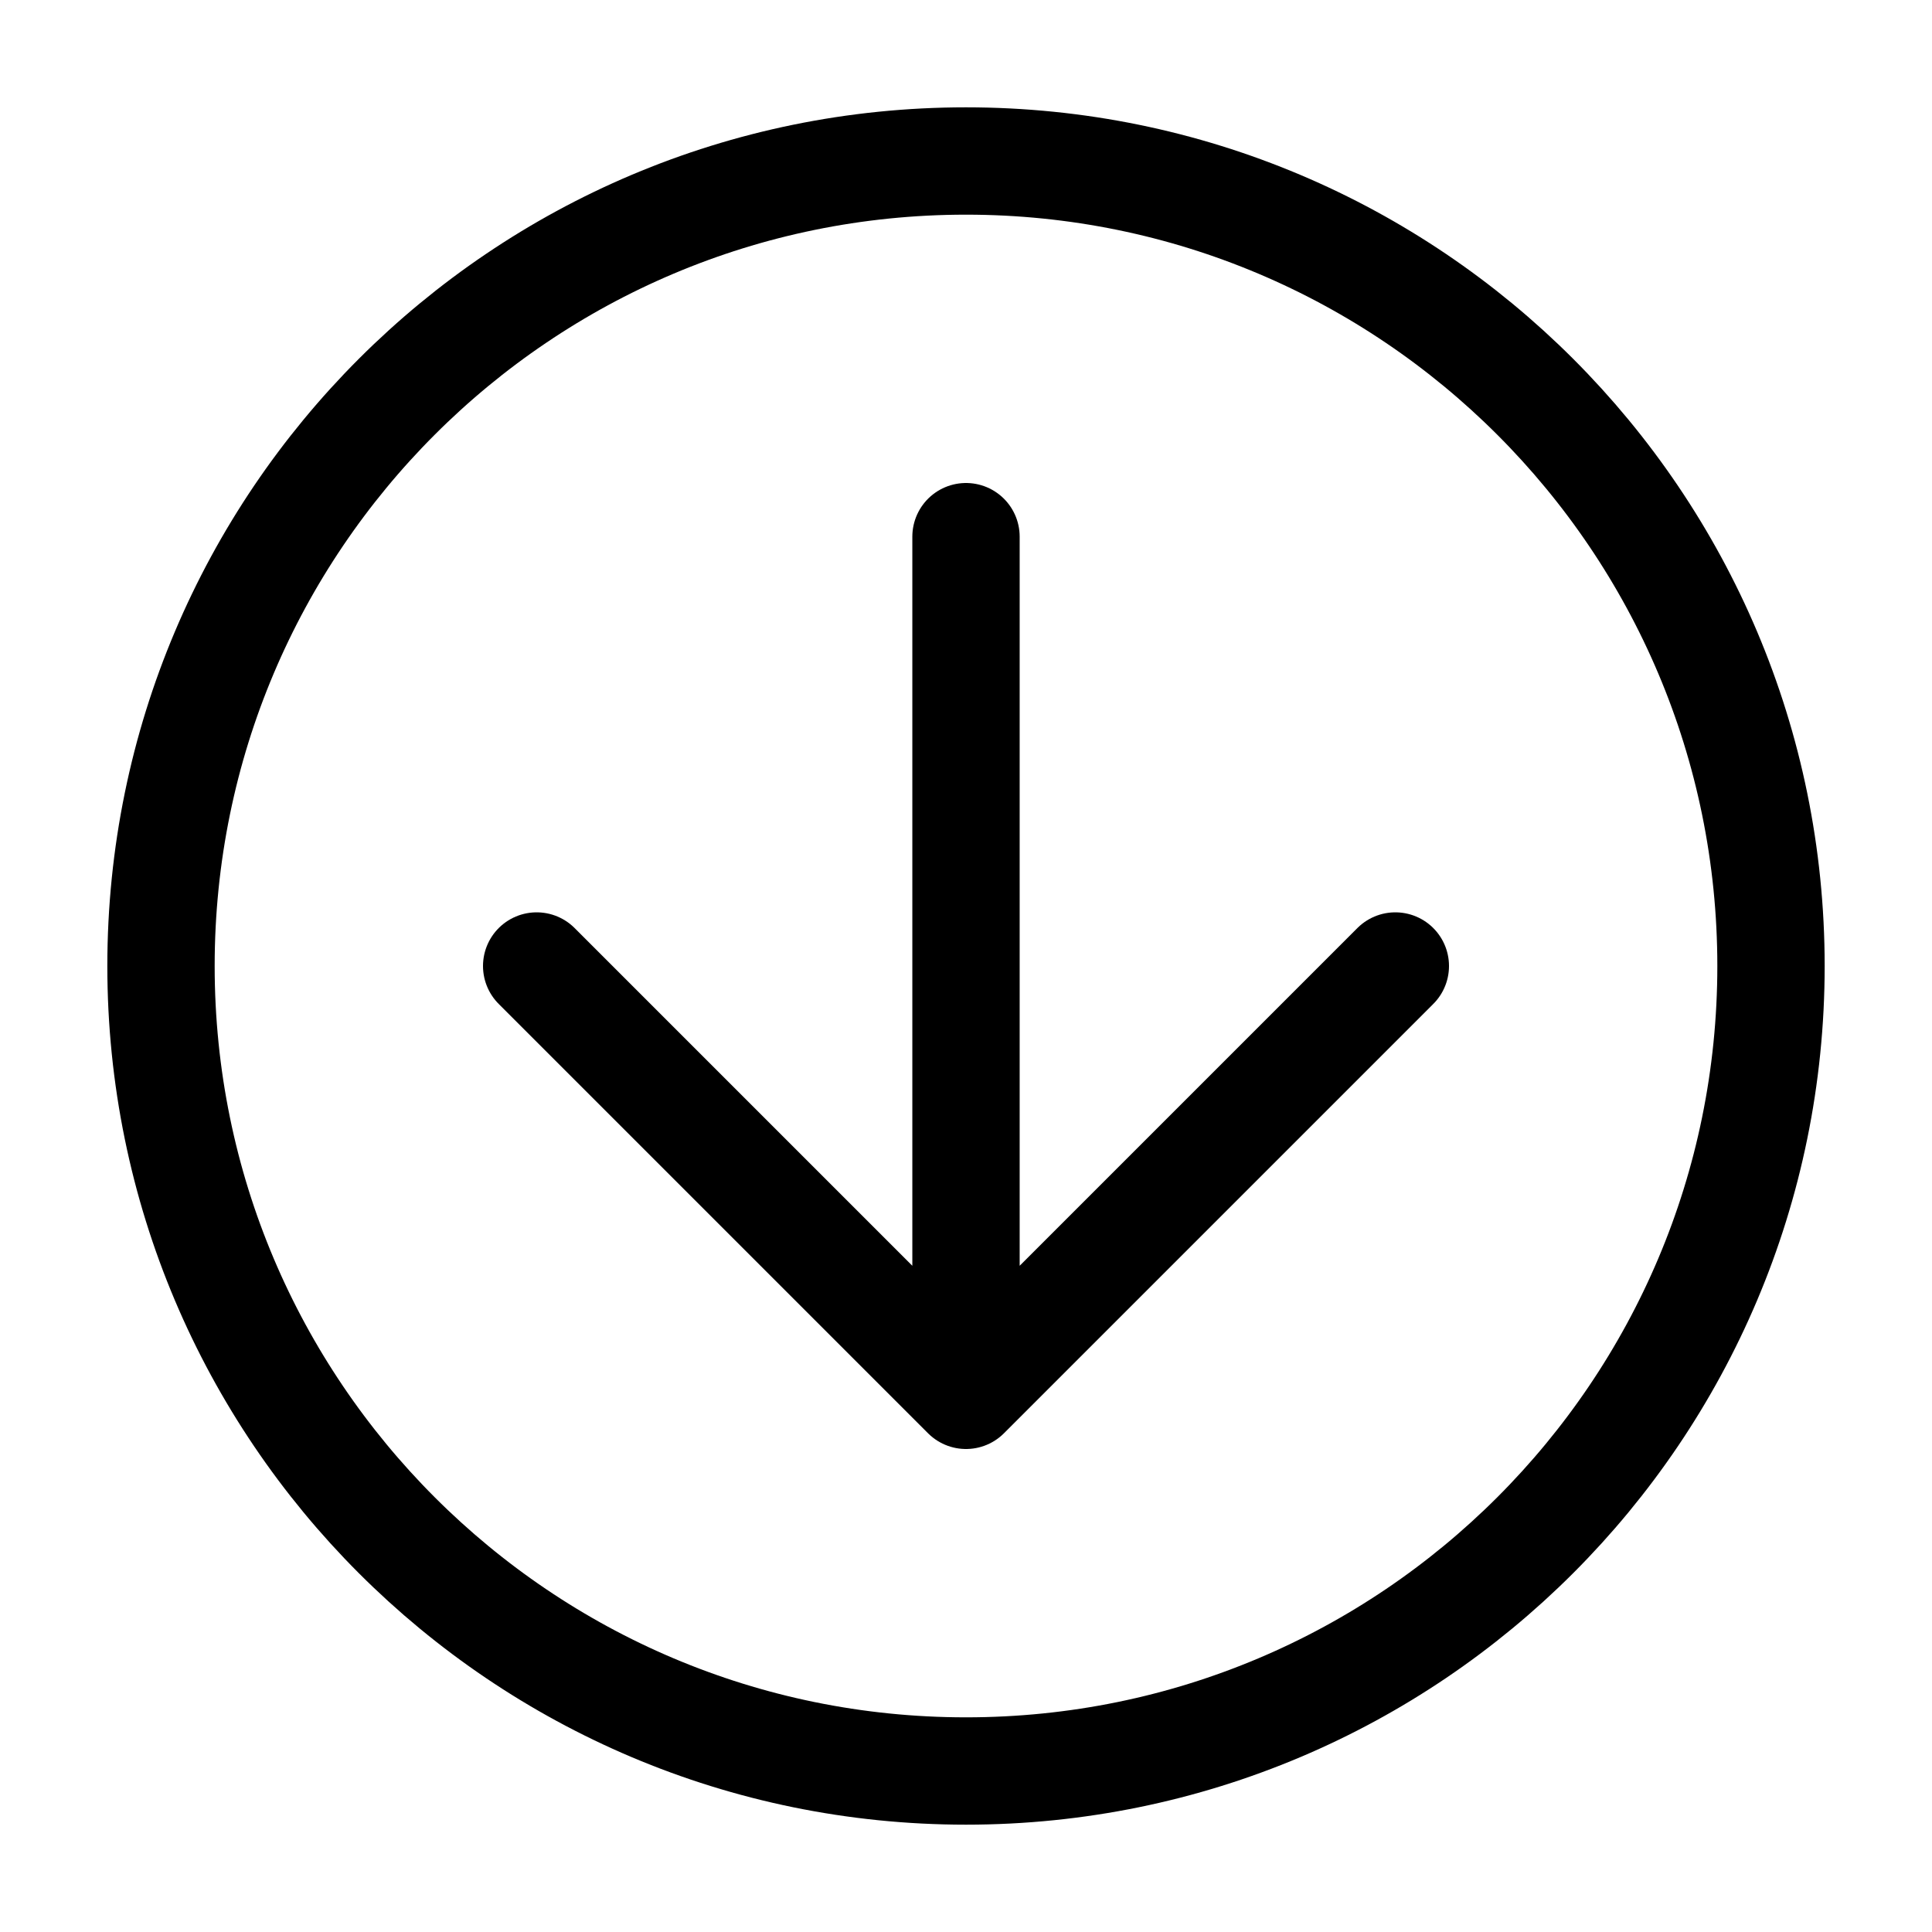
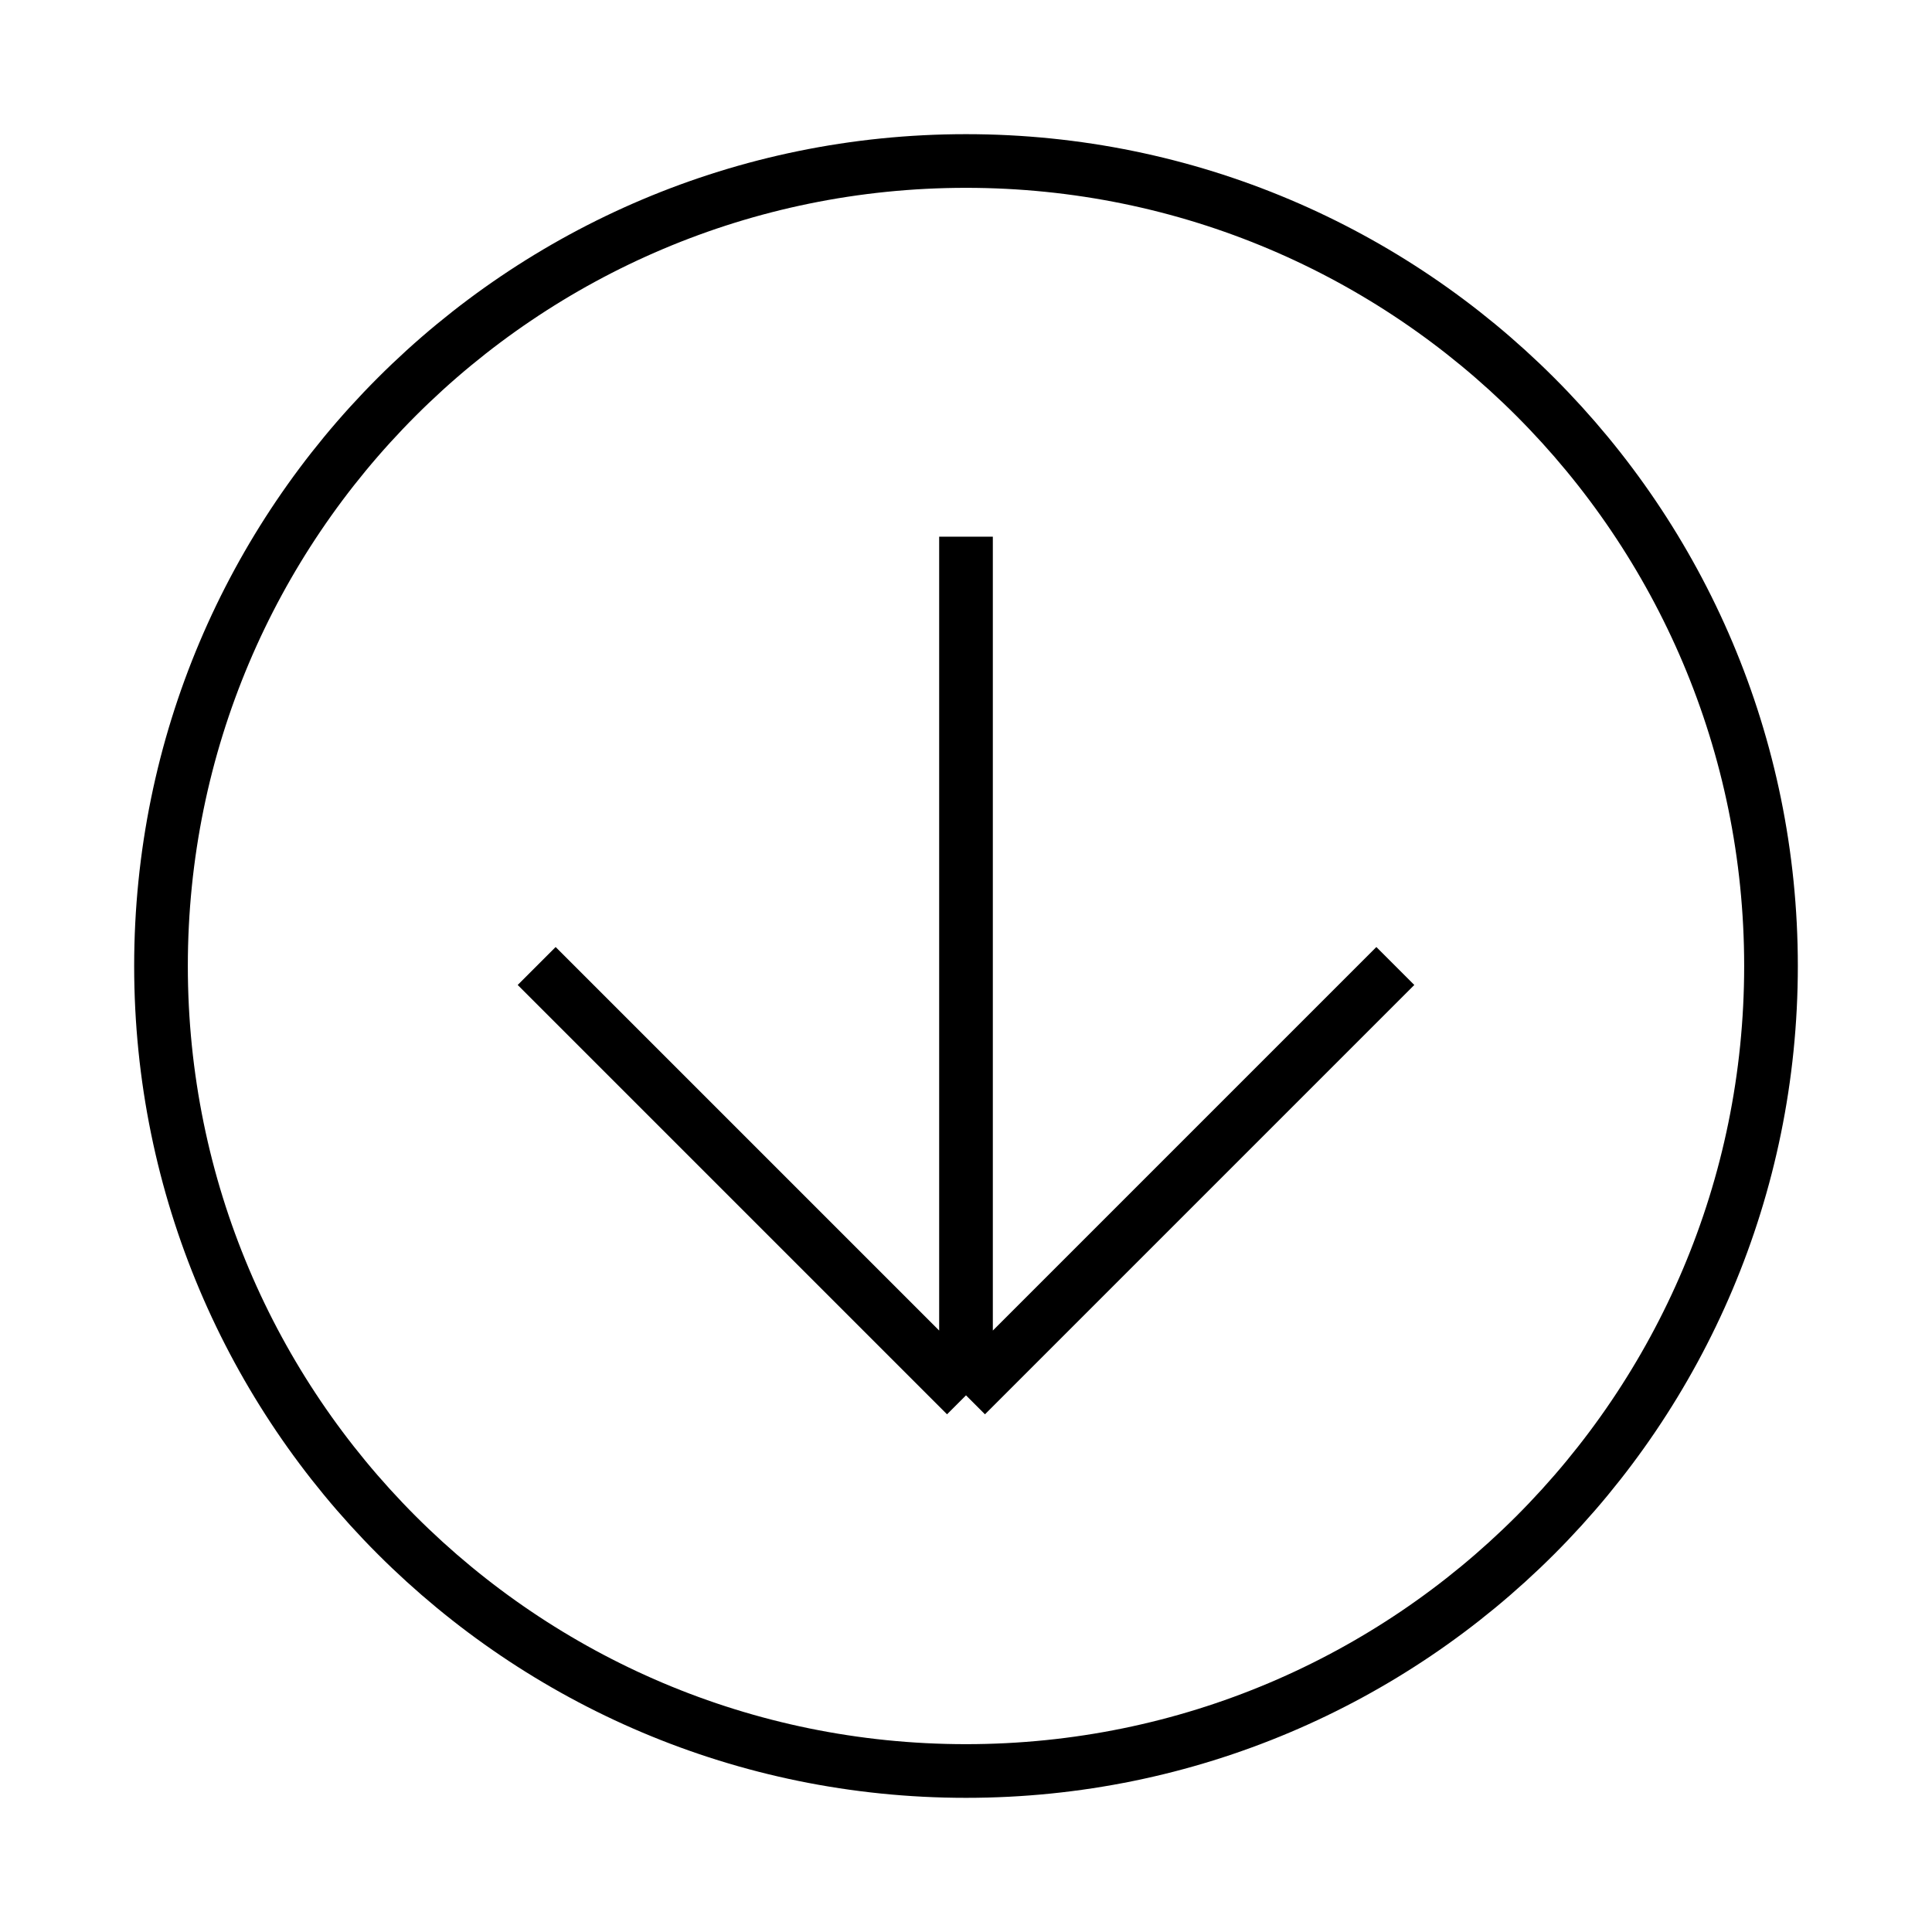
<svg xmlns="http://www.w3.org/2000/svg" width="36" height="36" viewBox="0 0 36 36" fill="none">
  <rect x="33" y="3" width="30" height="30" rx="15" transform="rotate(90 33 3)" />
-   <rect x="33" y="3" width="30" height="30" rx="15" transform="rotate(90 33 3)" stroke="black" stroke-width="2" />
-   <path d="M18 10L18 26M18 26L26 18M18 26L10 18" stroke="black" stroke-width="2" stroke-linecap="round" stroke-linejoin="round" />
+   <rect x="33" y="3" width="30" height="30" rx="15" transform="rotate(90 33 3)" stroke="black" strokeWidth="2" />
+   <path d="M18 10L18 26M18 26L26 18M18 26L10 18" stroke="black" strokeWidth="2" strokeLinecap="round" strokeLinejoin="round" />
</svg>
